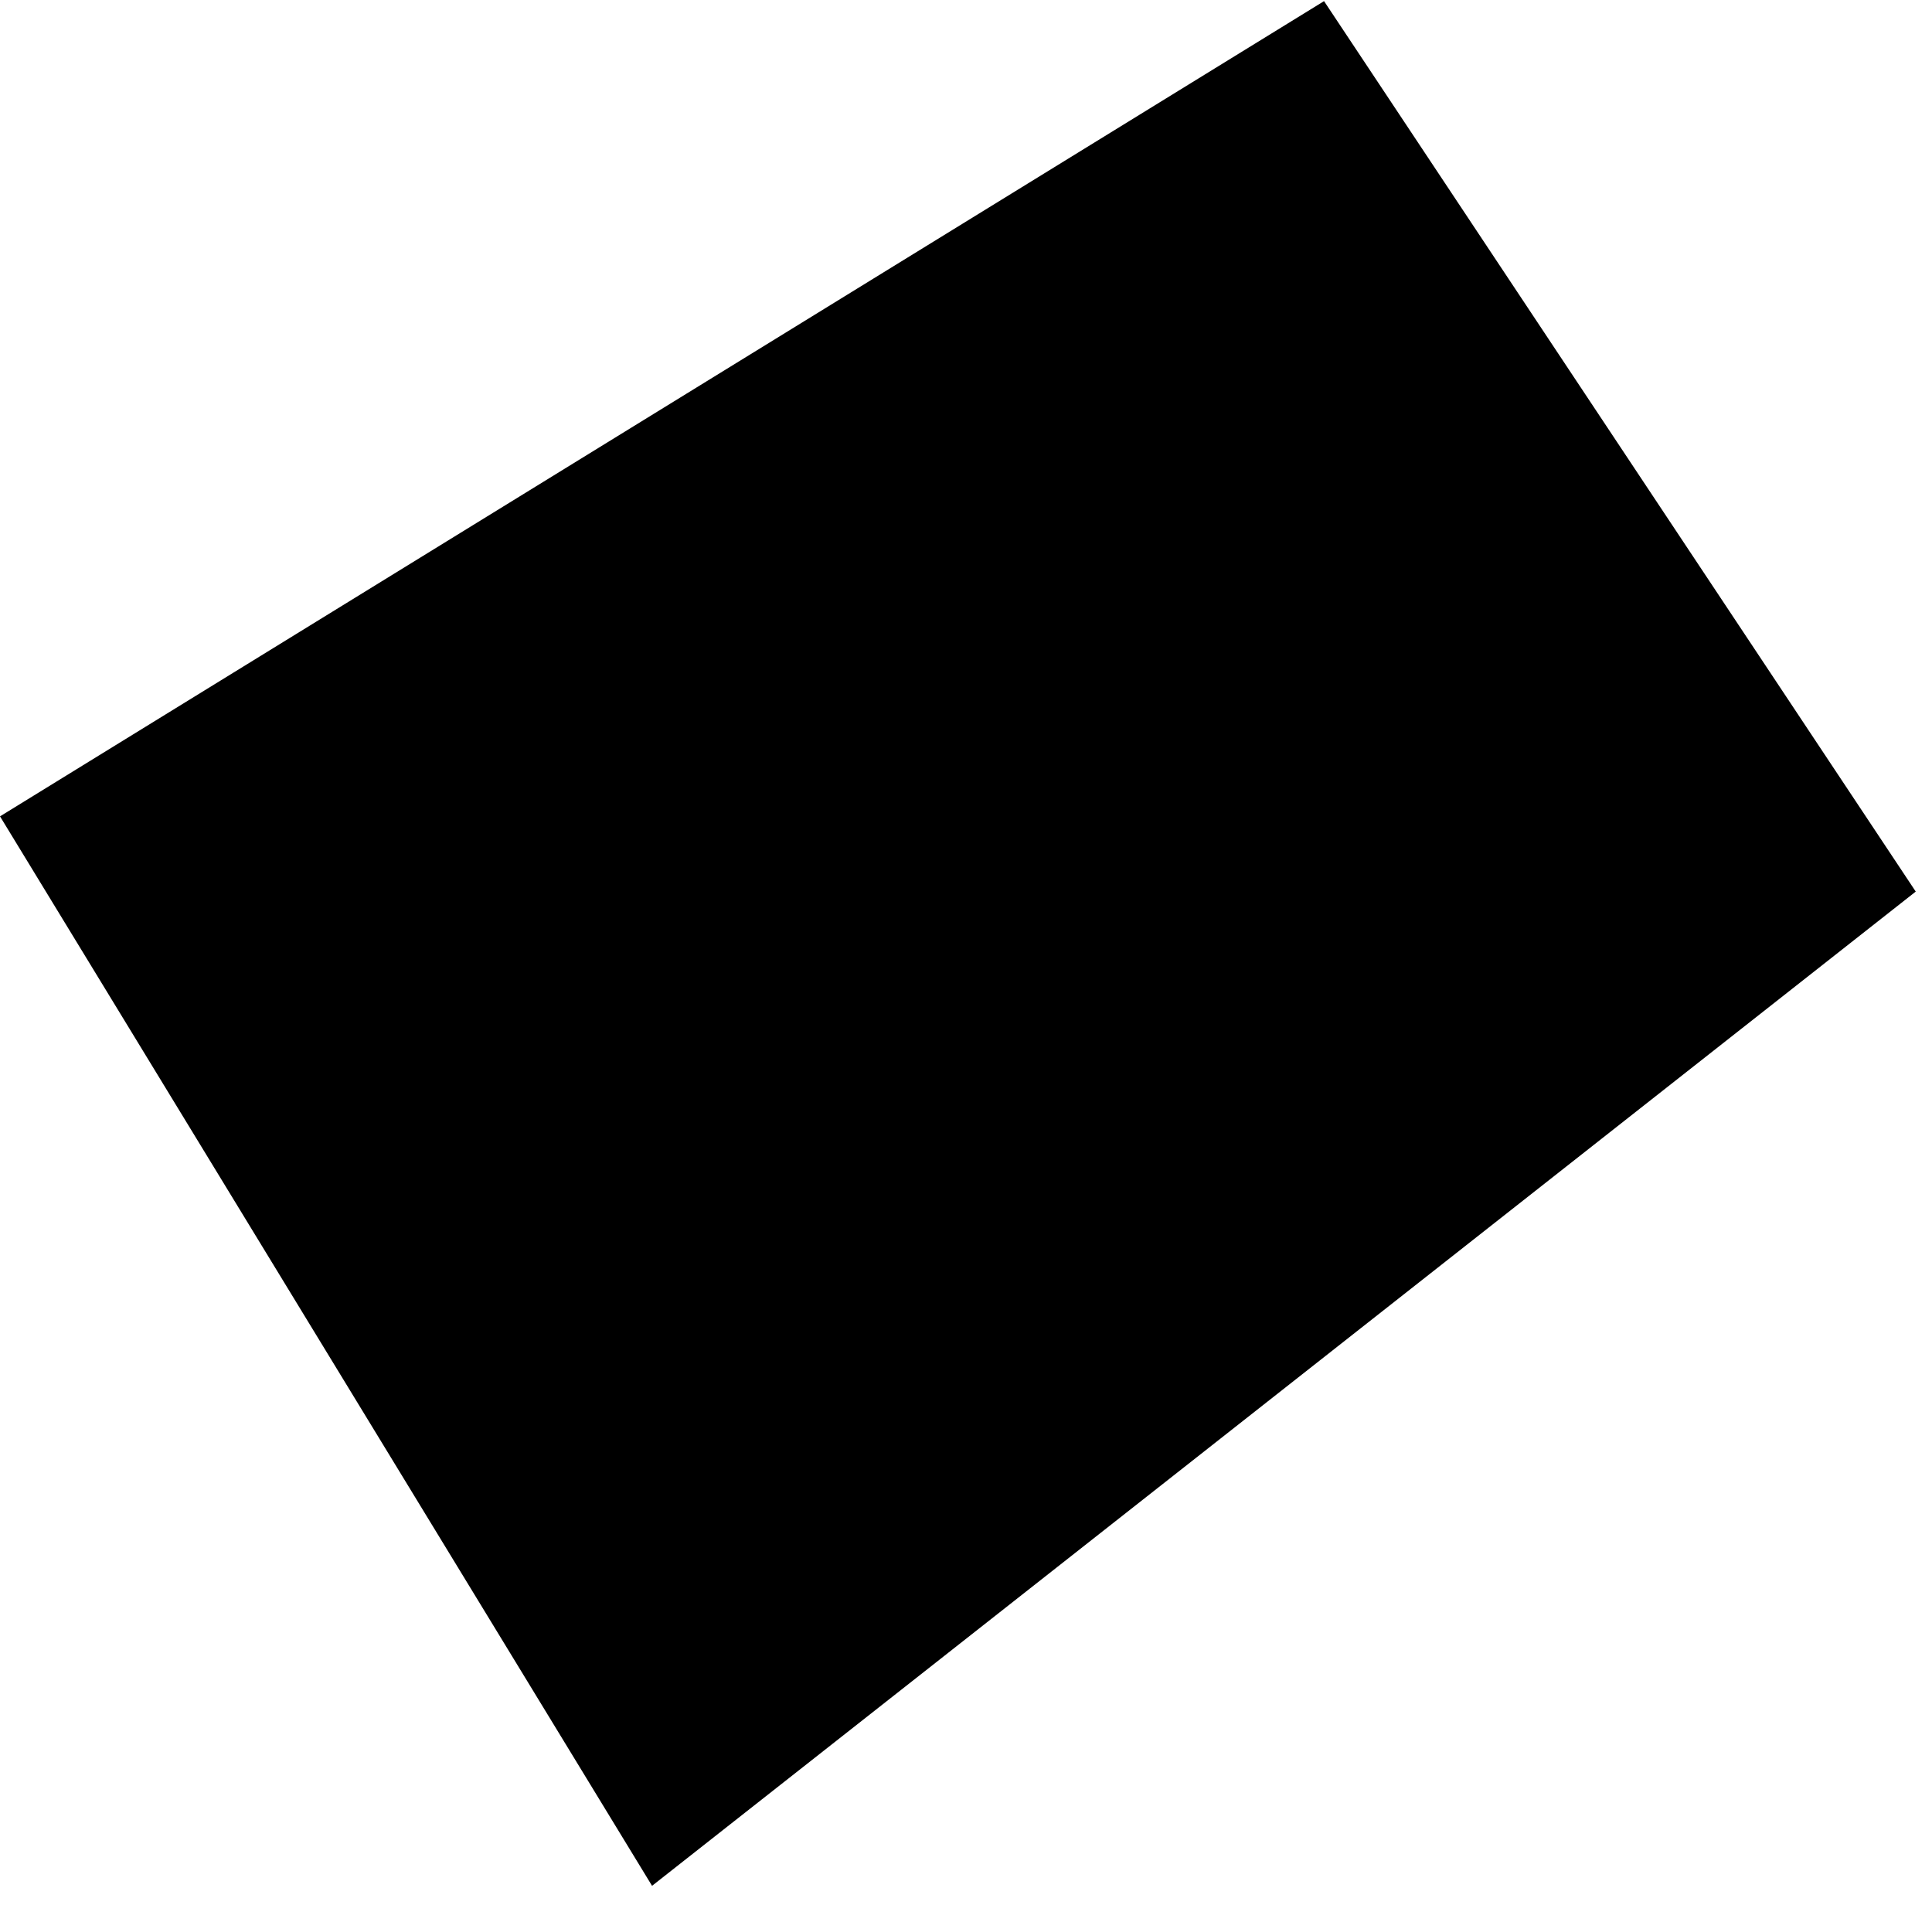
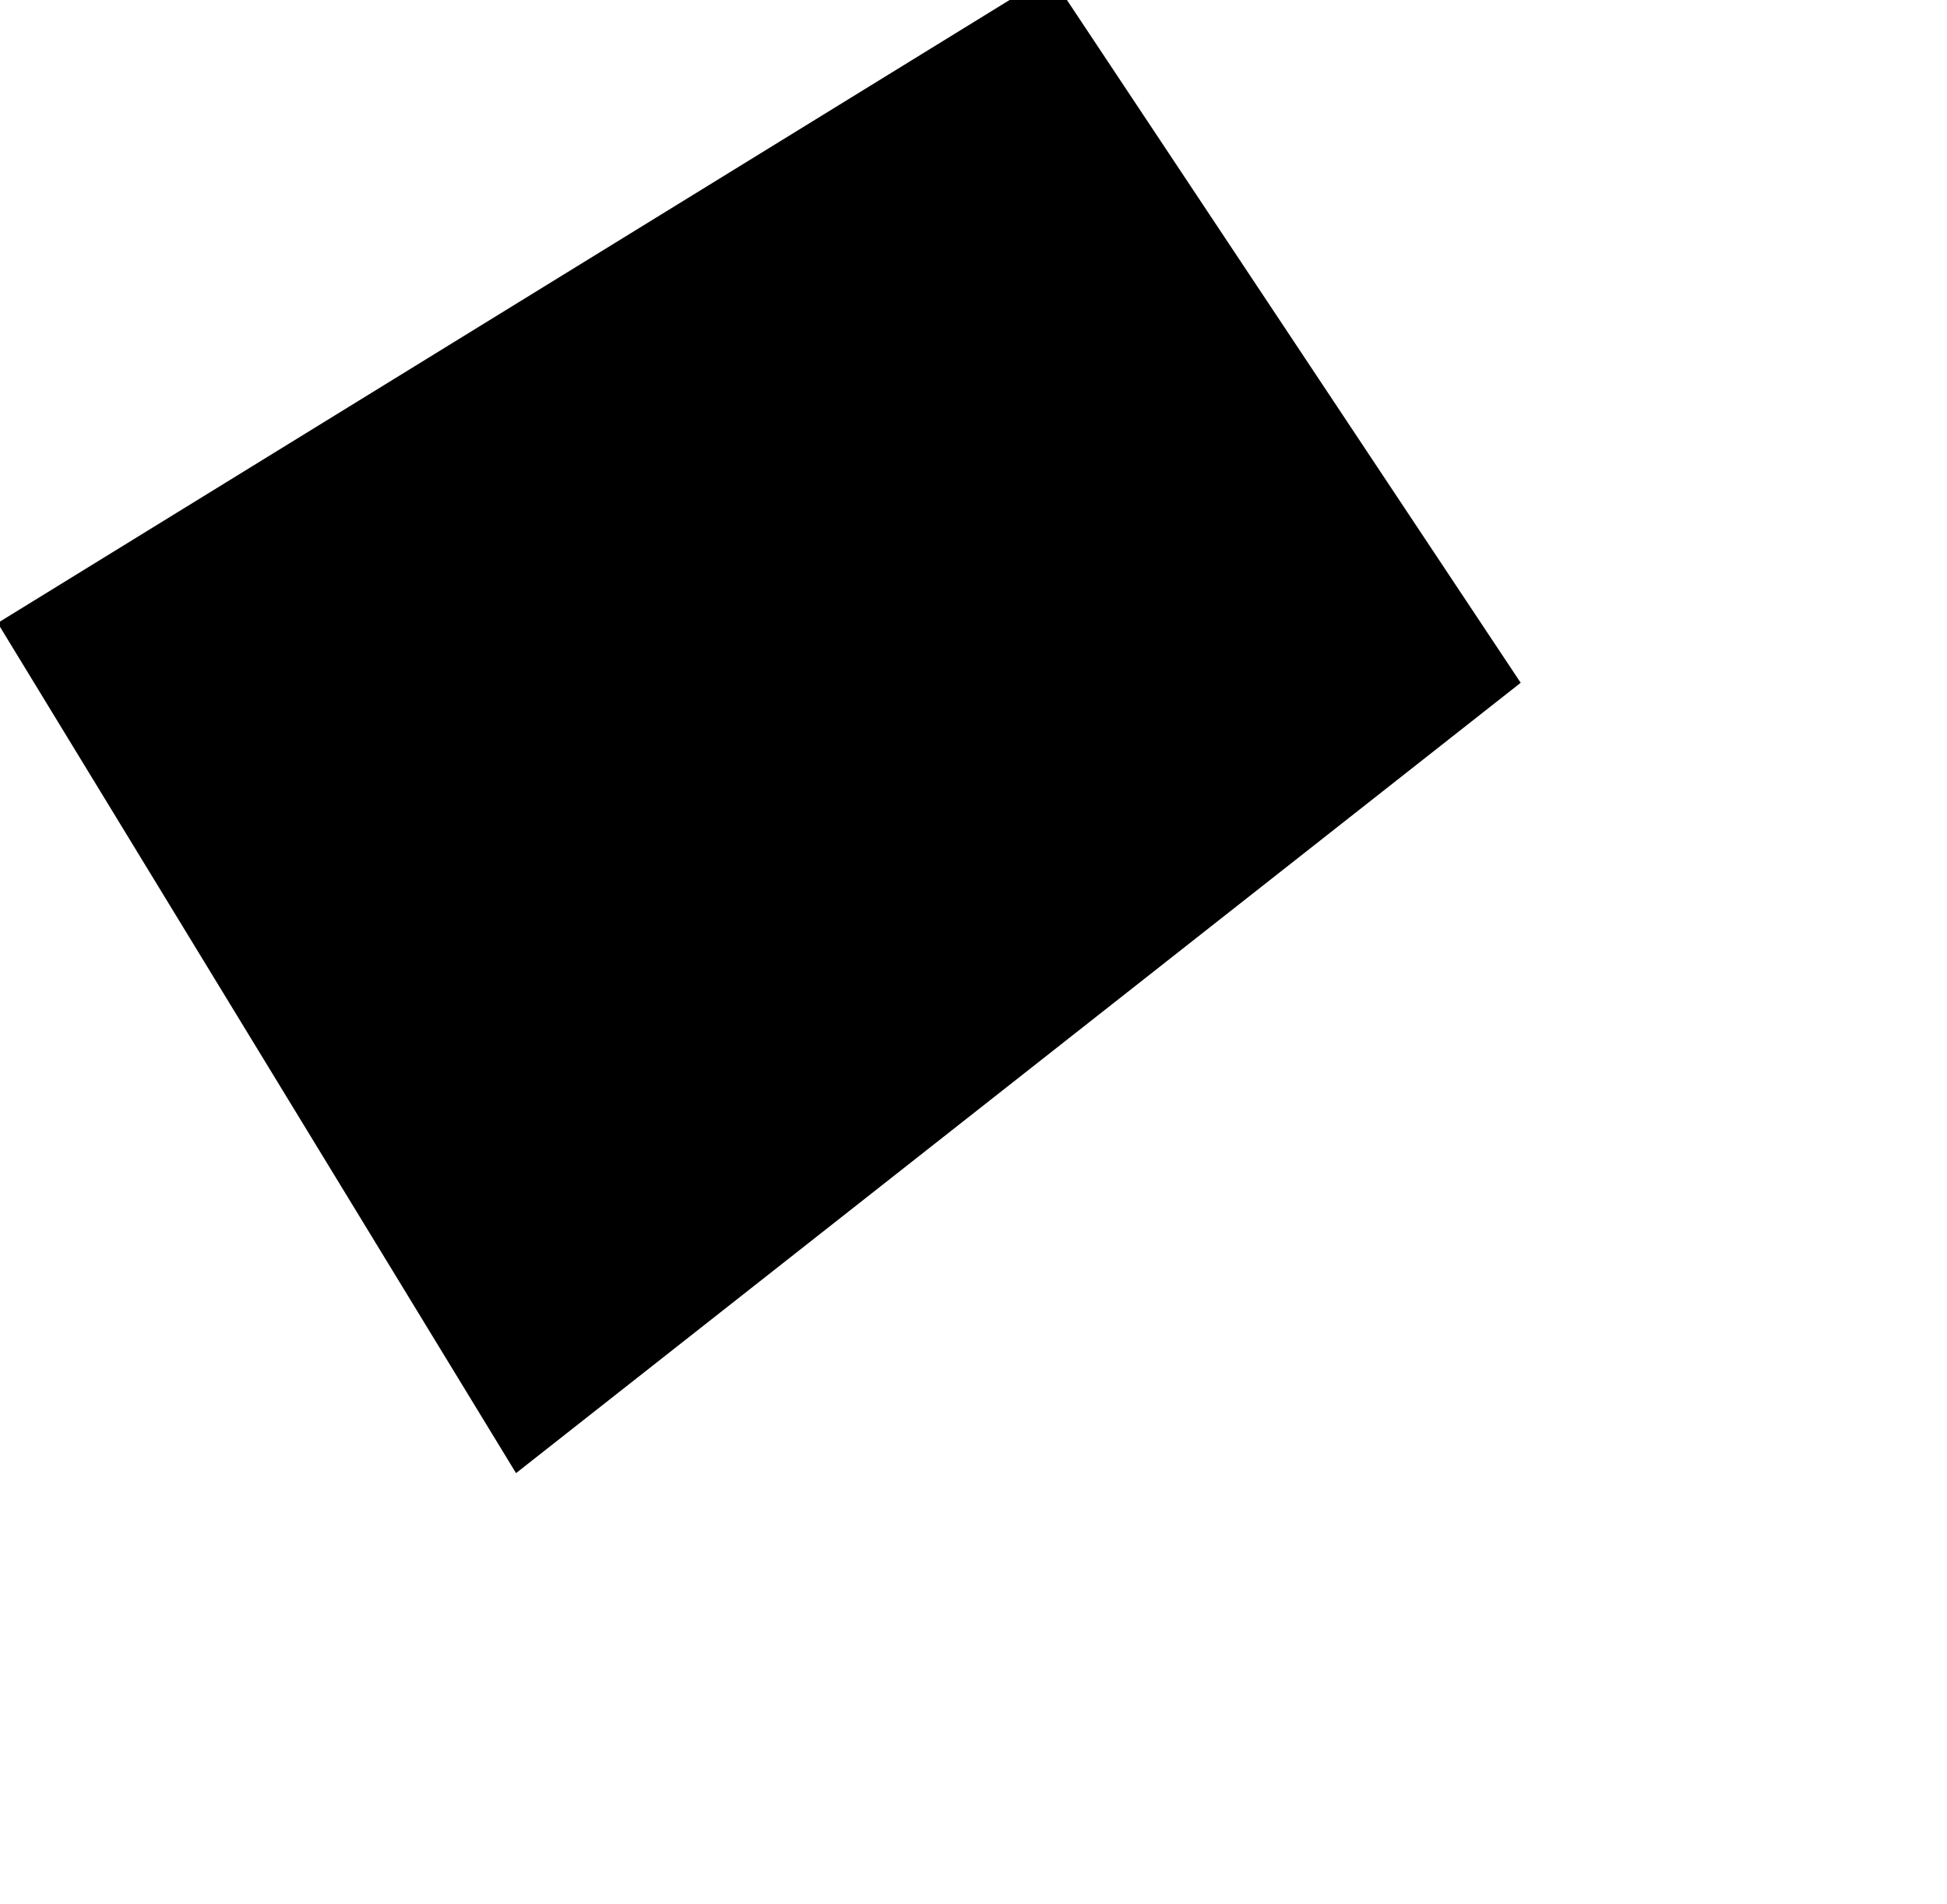
- <svg xmlns="http://www.w3.org/2000/svg" width="71px" height="70px" viewBox="0 0 71 70" version="1.1">
+ <svg xmlns="http://www.w3.org/2000/svg" width="90px" height="88px" viewBox="0 0 90 88" version="1.1">
  <defs />
  <g id="Page-1" stroke="none" stroke-width="1" fill="none" fill-rule="evenodd">
-     <g id="Artboard-5-Copy-2" transform="translate(-115, -181)" fill="#000000">
-       <g id="1" transform="translate(111, 176)">
+     <g id="Artboard-5-Copy-2" transform="translate(-144, -229)" fill="#000000">
+       <g id="1" transform="translate(139.8913, 222.8003)">
        <polygon transform="translate(38.6982, 37.53173) rotate(-37) translate(-38.6982, -37.53173) " points="12.511 14.628 69.4 19.985 67.073 59.205 7.996 60.436" />
      </g>
    </g>
  </g>
</svg>
